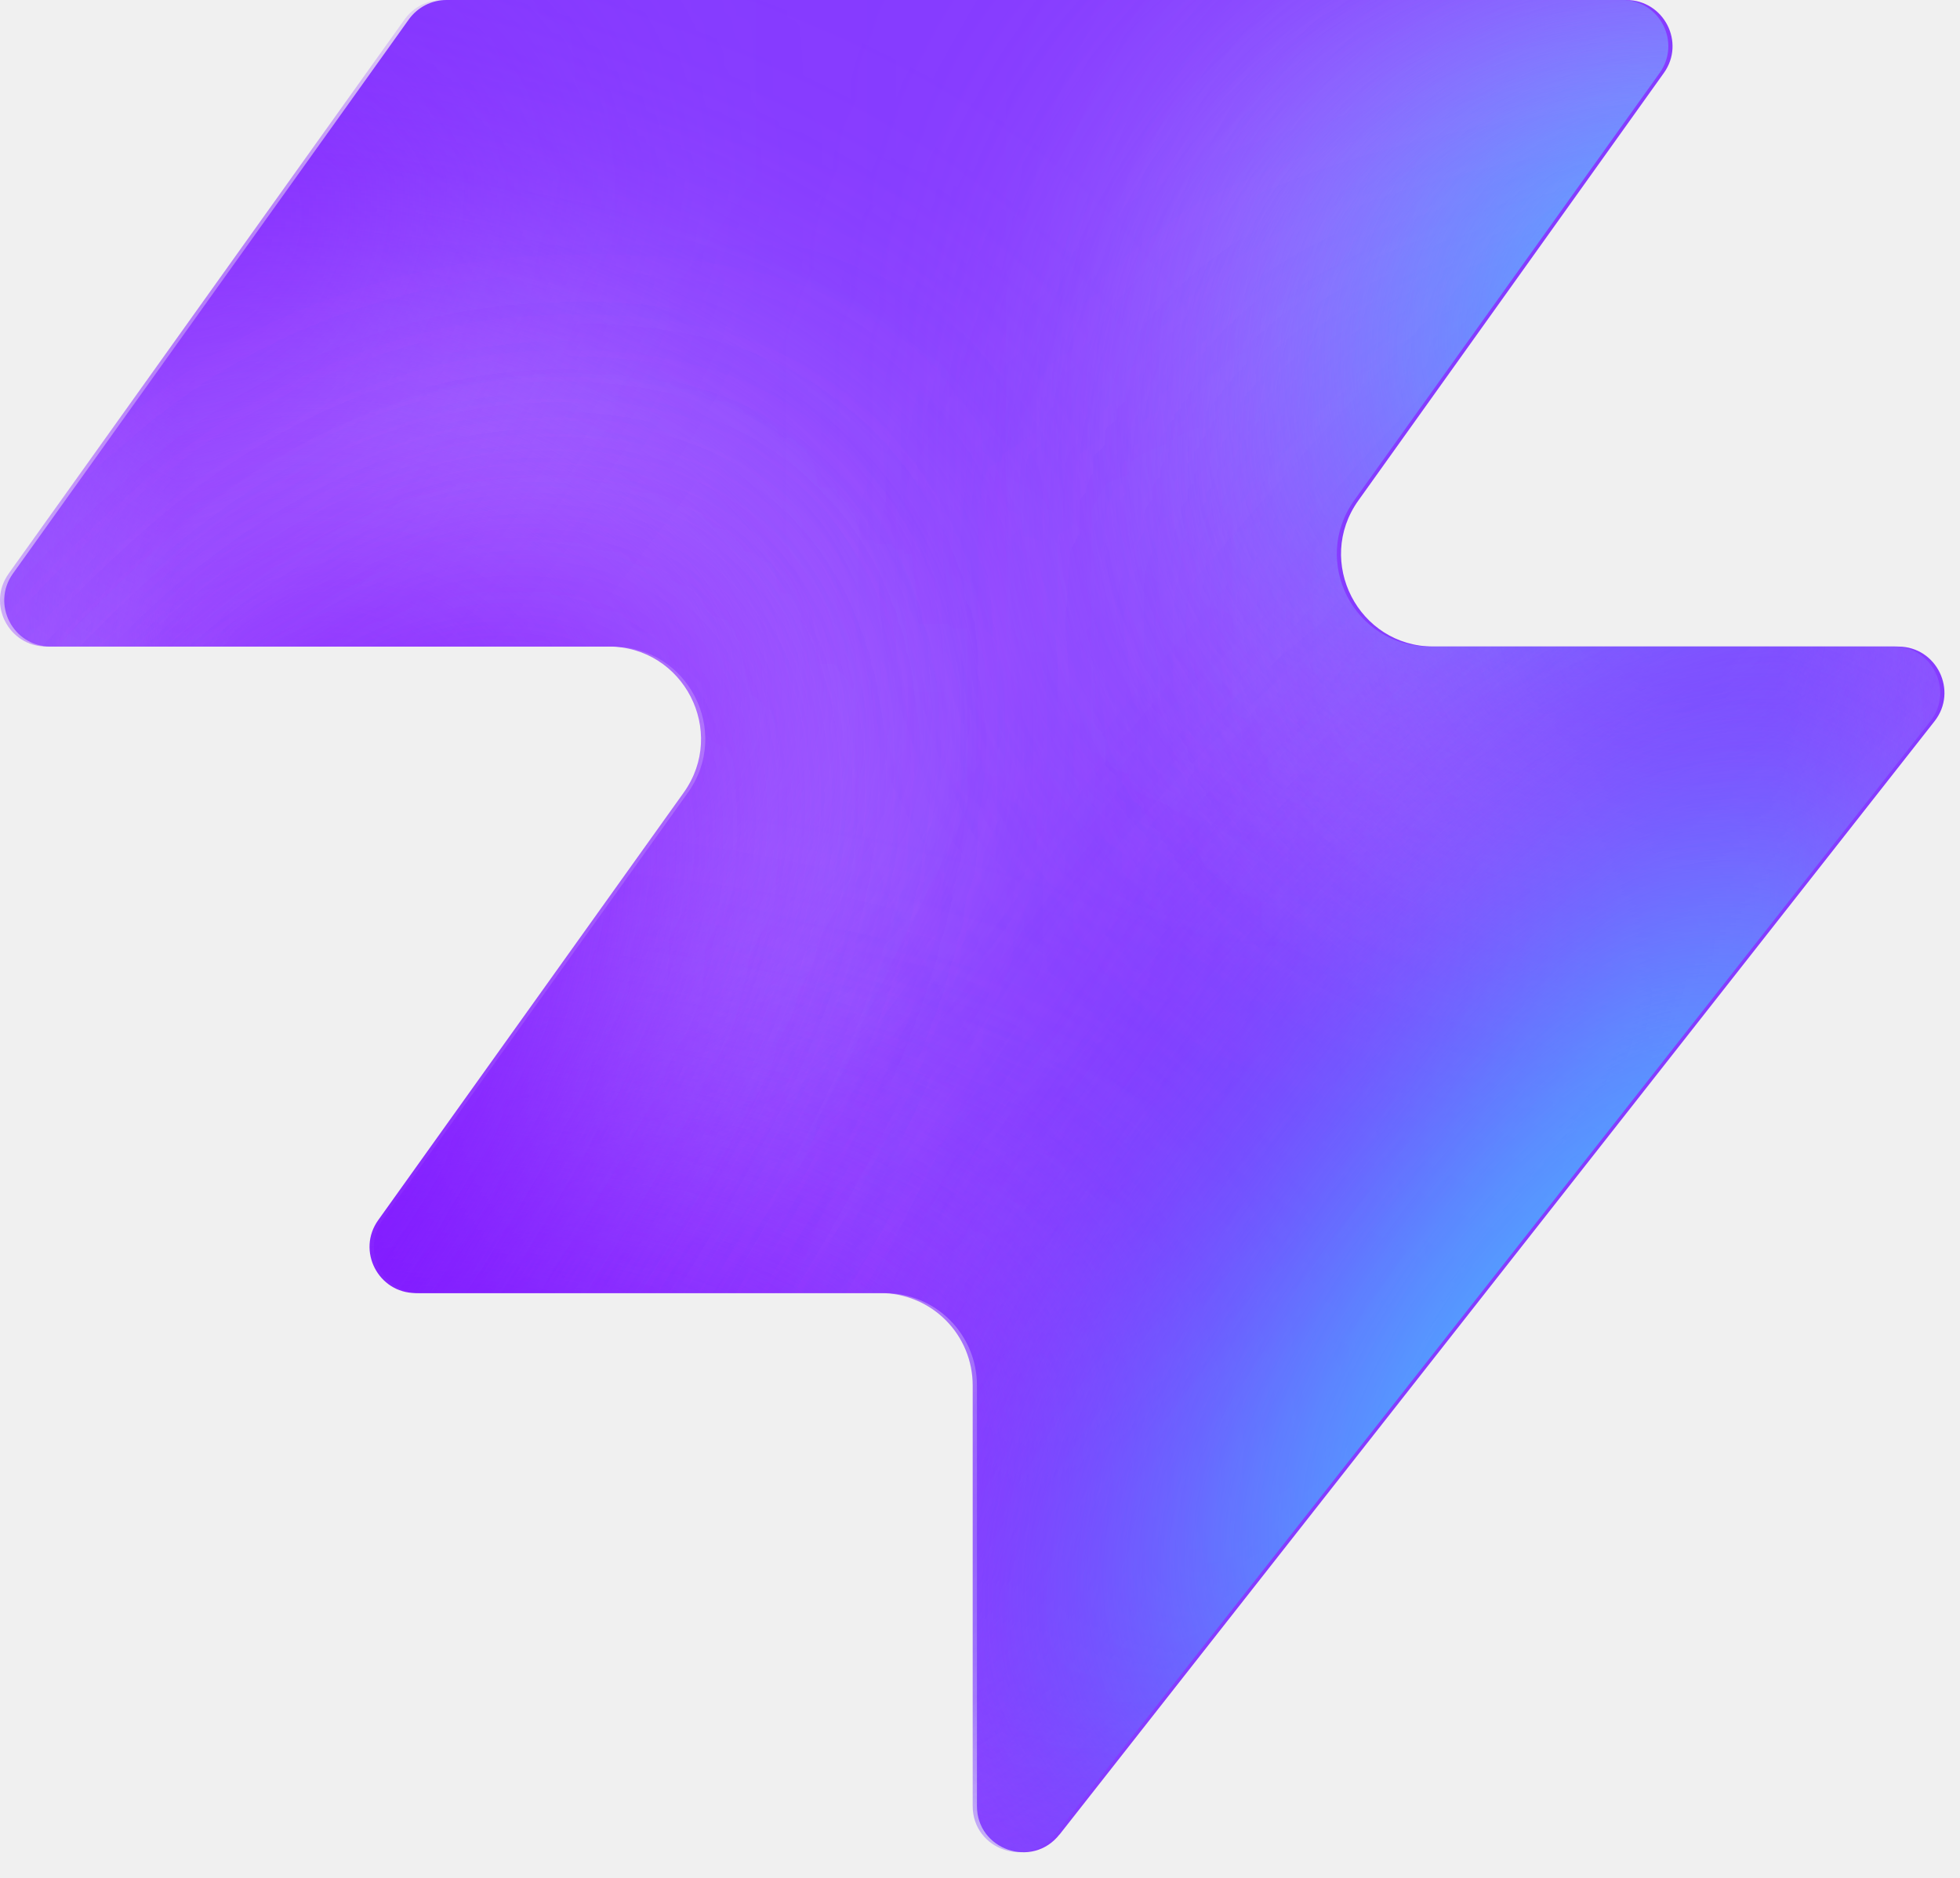
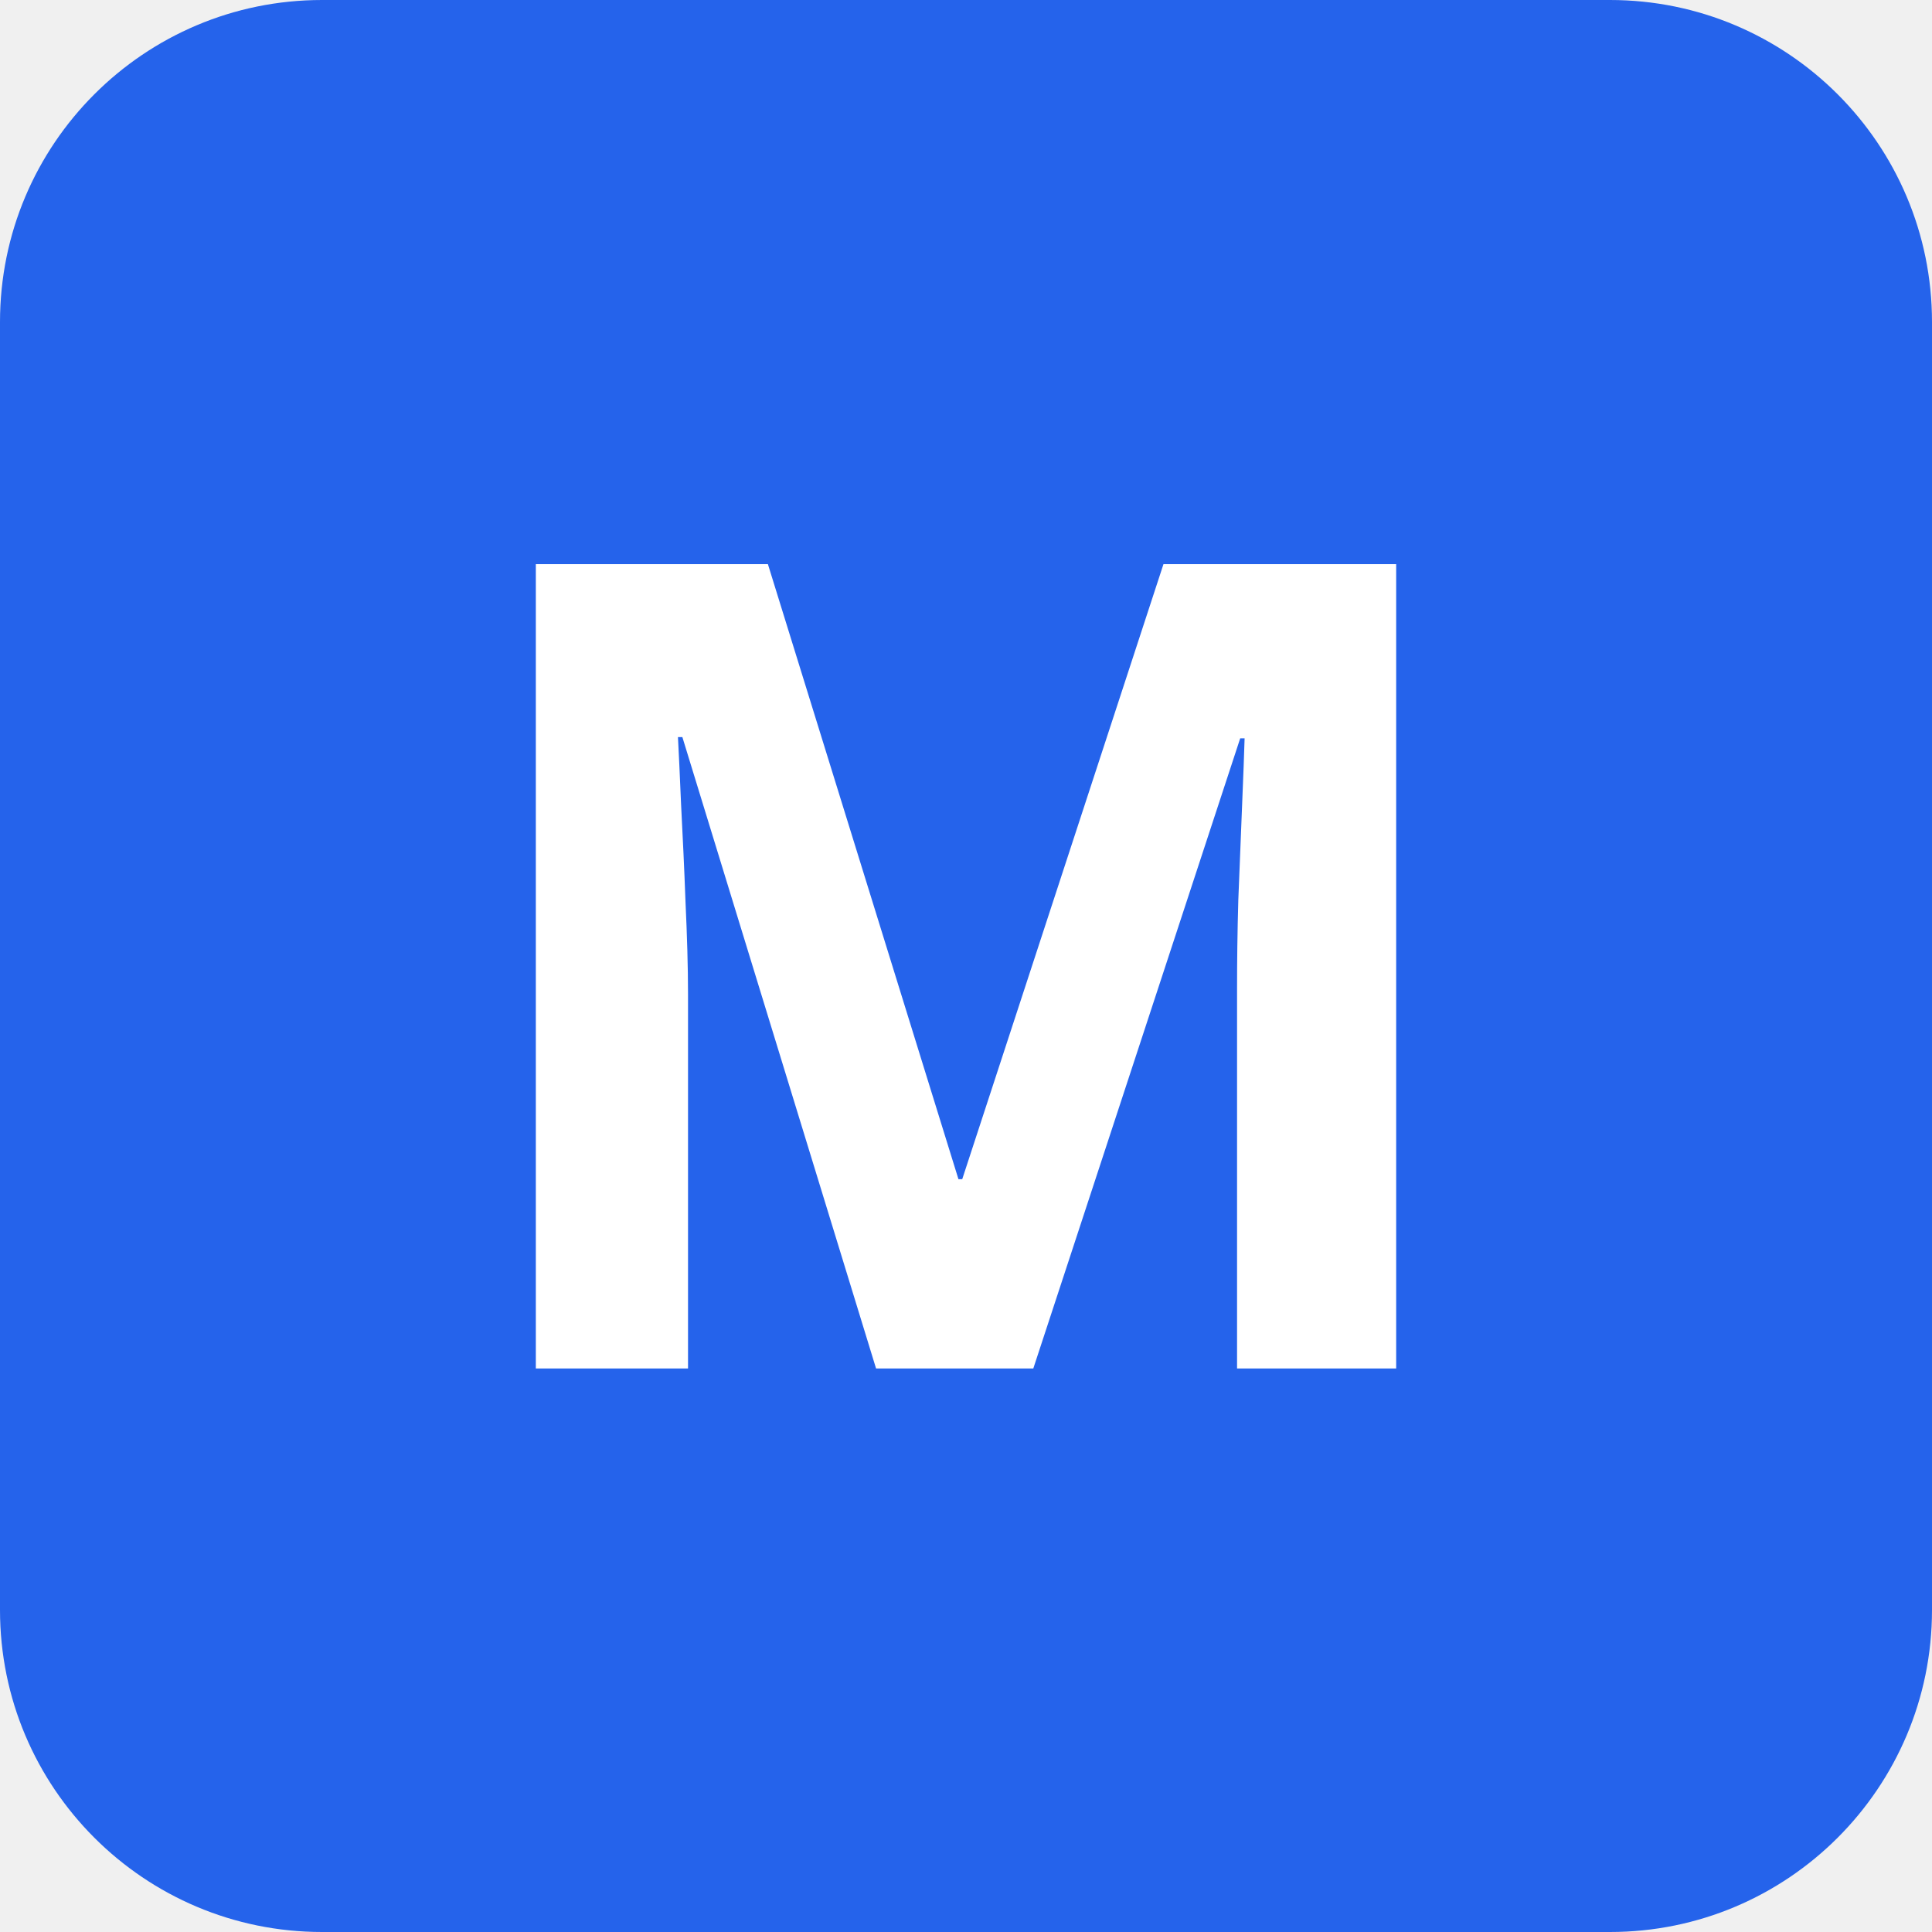
- <svg xmlns="http://www.w3.org/2000/svg" width="48" height="46" fill="none" viewBox="0 0 48 46">
-   <path fill="#863bff" d="M25.946 44.938c-.664.845-2.021.375-2.021-.698V33.937a2.26 2.26 0 0 0-2.262-2.262H10.287c-.92 0-1.456-1.04-.92-1.788l7.48-10.471c1.07-1.497 0-3.578-1.842-3.578H1.237c-.92 0-1.456-1.04-.92-1.788L10.013.474c.214-.297.556-.474.92-.474h28.894c.92 0 1.456 1.04.92 1.788l-7.48 10.471c-1.07 1.498 0 3.579 1.842 3.579h11.377c.943 0 1.473 1.088.89 1.83L25.947 44.94z" style="fill:#863bff;fill:color(display-p3 .525 .23 1);fill-opacity:1" />
-   <mask id="a" width="48" height="46" x="0" y="0" maskUnits="userSpaceOnUse" style="mask-type:alpha">
-     <path fill="#000" d="M25.842 44.938c-.664.844-2.021.375-2.021-.698V33.937a2.26 2.26 0 0 0-2.262-2.262H10.183c-.92 0-1.456-1.04-.92-1.788l7.48-10.471c1.07-1.498 0-3.579-1.842-3.579H1.133c-.92 0-1.456-1.04-.92-1.787L9.91.473c.214-.297.556-.474.92-.474h28.894c.92 0 1.456 1.04.92 1.788l-7.48 10.471c-1.07 1.498 0 3.578 1.842 3.578h11.377c.943 0 1.473 1.088.89 1.832L25.843 44.94z" style="fill:#000;fill-opacity:1" />
-   </mask>
-   <g mask="url(#a)">
-     <g filter="url(#b)">
-       <ellipse cx="5.508" cy="14.704" fill="#ede6ff" rx="5.508" ry="14.704" style="fill:#ede6ff;fill:color(display-p3 .927 .903 1);fill-opacity:1" transform="matrix(.00324 1 1 -.00324 -4.47 31.516)" />
-     </g>
-     <g filter="url(#c)">
-       <ellipse cx="10.399" cy="29.851" fill="#ede6ff" rx="10.399" ry="29.851" style="fill:#ede6ff;fill:color(display-p3 .927 .903 1);fill-opacity:1" transform="matrix(.00324 1 1 -.00324 -39.328 7.883)" />
-     </g>
-     <g filter="url(#d)">
-       <ellipse cx="5.508" cy="30.487" fill="#7e14ff" rx="5.508" ry="30.487" style="fill:#7e14ff;fill:color(display-p3 .492 .077 1);fill-opacity:1" transform="rotate(89.814 -25.913 -14.639)scale(1 -1)" />
-     </g>
-     <g filter="url(#e)">
-       <ellipse cx="5.508" cy="30.599" fill="#7e14ff" rx="5.508" ry="30.599" style="fill:#7e14ff;fill:color(display-p3 .492 .077 1);fill-opacity:1" transform="rotate(89.814 -32.644 -3.334)scale(1 -1)" />
-     </g>
-     <g filter="url(#f)">
-       <ellipse cx="5.508" cy="30.599" fill="#7e14ff" rx="5.508" ry="30.599" style="fill:#7e14ff;fill:color(display-p3 .492 .077 1);fill-opacity:1" transform="matrix(.00324 1 1 -.00324 -34.34 30.47)" />
-     </g>
-     <g filter="url(#g)">
-       <ellipse cx="14.072" cy="22.078" fill="#ede6ff" rx="14.072" ry="22.078" style="fill:#ede6ff;fill:color(display-p3 .927 .903 1);fill-opacity:1" transform="rotate(93.35 24.506 48.493)scale(-1 1)" />
-     </g>
-     <g filter="url(#h)">
-       <ellipse cx="3.47" cy="21.501" fill="#7e14ff" rx="3.47" ry="21.501" style="fill:#7e14ff;fill:color(display-p3 .492 .077 1);fill-opacity:1" transform="rotate(89.009 28.708 47.59)scale(-1 1)" />
-     </g>
-     <g filter="url(#i)">
-       <ellipse cx="3.47" cy="21.501" fill="#7e14ff" rx="3.47" ry="21.501" style="fill:#7e14ff;fill:color(display-p3 .492 .077 1);fill-opacity:1" transform="rotate(89.009 28.708 47.59)scale(-1 1)" />
-     </g>
-     <g filter="url(#j)">
-       <ellipse cx=".387" cy="8.972" fill="#7e14ff" rx="4.407" ry="29.108" style="fill:#7e14ff;fill:color(display-p3 .492 .077 1);fill-opacity:1" transform="rotate(39.51 .387 8.972)" />
-     </g>
-     <g filter="url(#k)">
-       <ellipse cx="47.523" cy="-6.092" fill="#7e14ff" rx="4.407" ry="29.108" style="fill:#7e14ff;fill:color(display-p3 .492 .077 1);fill-opacity:1" transform="rotate(37.892 47.523 -6.092)" />
-     </g>
-     <g filter="url(#l)">
-       <ellipse cx="41.412" cy="6.333" fill="#47bfff" rx="5.971" ry="9.665" style="fill:#47bfff;fill:color(display-p3 .28 .748 1);fill-opacity:1" transform="rotate(37.892 41.412 6.333)" />
-     </g>
-     <g filter="url(#m)">
-       <ellipse cx="-1.879" cy="38.332" fill="#7e14ff" rx="4.407" ry="29.108" style="fill:#7e14ff;fill:color(display-p3 .492 .077 1);fill-opacity:1" transform="rotate(37.892 -1.88 38.332)" />
-     </g>
-     <g filter="url(#n)">
-       <ellipse cx="-1.879" cy="38.332" fill="#7e14ff" rx="4.407" ry="29.108" style="fill:#7e14ff;fill:color(display-p3 .492 .077 1);fill-opacity:1" transform="rotate(37.892 -1.88 38.332)" />
-     </g>
-     <g filter="url(#o)">
-       <ellipse cx="35.651" cy="29.907" fill="#7e14ff" rx="4.407" ry="29.108" style="fill:#7e14ff;fill:color(display-p3 .492 .077 1);fill-opacity:1" transform="rotate(37.892 35.651 29.907)" />
-     </g>
-     <g filter="url(#p)">
-       <ellipse cx="38.418" cy="32.4" fill="#47bfff" rx="5.971" ry="15.297" style="fill:#47bfff;fill:color(display-p3 .28 .748 1);fill-opacity:1" transform="rotate(37.892 38.418 32.4)" />
-     </g>
-   </g>
-   <defs>
-     <filter id="b" width="60.045" height="41.654" x="-19.77" y="16.149" color-interpolation-filters="sRGB" filterUnits="userSpaceOnUse">
-       <feFlood flood-opacity="0" result="BackgroundImageFix" />
-       <feBlend in="SourceGraphic" in2="BackgroundImageFix" result="shape" />
-       <feGaussianBlur result="effect1_foregroundBlur_2002_17158" stdDeviation="7.659" />
-     </filter>
-     <filter id="c" width="90.34" height="51.437" x="-54.613" y="-7.533" color-interpolation-filters="sRGB" filterUnits="userSpaceOnUse">
-       <feFlood flood-opacity="0" result="BackgroundImageFix" />
-       <feBlend in="SourceGraphic" in2="BackgroundImageFix" result="shape" />
-       <feGaussianBlur result="effect1_foregroundBlur_2002_17158" stdDeviation="7.659" />
-     </filter>
-     <filter id="d" width="79.355" height="29.4" x="-49.64" y="2.03" color-interpolation-filters="sRGB" filterUnits="userSpaceOnUse">
-       <feFlood flood-opacity="0" result="BackgroundImageFix" />
-       <feBlend in="SourceGraphic" in2="BackgroundImageFix" result="shape" />
-       <feGaussianBlur result="effect1_foregroundBlur_2002_17158" stdDeviation="4.596" />
-     </filter>
-     <filter id="e" width="79.579" height="29.4" x="-45.045" y="20.029" color-interpolation-filters="sRGB" filterUnits="userSpaceOnUse">
-       <feFlood flood-opacity="0" result="BackgroundImageFix" />
-       <feBlend in="SourceGraphic" in2="BackgroundImageFix" result="shape" />
-       <feGaussianBlur result="effect1_foregroundBlur_2002_17158" stdDeviation="4.596" />
-     </filter>
-     <filter id="f" width="79.579" height="29.4" x="-43.513" y="21.178" color-interpolation-filters="sRGB" filterUnits="userSpaceOnUse">
-       <feFlood flood-opacity="0" result="BackgroundImageFix" />
-       <feBlend in="SourceGraphic" in2="BackgroundImageFix" result="shape" />
-       <feGaussianBlur result="effect1_foregroundBlur_2002_17158" stdDeviation="4.596" />
-     </filter>
-     <filter id="g" width="74.749" height="58.852" x="15.756" y="-17.901" color-interpolation-filters="sRGB" filterUnits="userSpaceOnUse">
-       <feFlood flood-opacity="0" result="BackgroundImageFix" />
-       <feBlend in="SourceGraphic" in2="BackgroundImageFix" result="shape" />
-       <feGaussianBlur result="effect1_foregroundBlur_2002_17158" stdDeviation="7.659" />
-     </filter>
-     <filter id="h" width="61.377" height="25.362" x="23.548" y="2.284" color-interpolation-filters="sRGB" filterUnits="userSpaceOnUse">
-       <feFlood flood-opacity="0" result="BackgroundImageFix" />
-       <feBlend in="SourceGraphic" in2="BackgroundImageFix" result="shape" />
-       <feGaussianBlur result="effect1_foregroundBlur_2002_17158" stdDeviation="4.596" />
-     </filter>
-     <filter id="i" width="61.377" height="25.362" x="23.548" y="2.284" color-interpolation-filters="sRGB" filterUnits="userSpaceOnUse">
-       <feFlood flood-opacity="0" result="BackgroundImageFix" />
-       <feBlend in="SourceGraphic" in2="BackgroundImageFix" result="shape" />
-       <feGaussianBlur result="effect1_foregroundBlur_2002_17158" stdDeviation="4.596" />
-     </filter>
-     <filter id="j" width="56.045" height="63.649" x="-27.636" y="-22.853" color-interpolation-filters="sRGB" filterUnits="userSpaceOnUse">
-       <feFlood flood-opacity="0" result="BackgroundImageFix" />
-       <feBlend in="SourceGraphic" in2="BackgroundImageFix" result="shape" />
-       <feGaussianBlur result="effect1_foregroundBlur_2002_17158" stdDeviation="4.596" />
-     </filter>
-     <filter id="k" width="54.814" height="64.646" x="20.116" y="-38.415" color-interpolation-filters="sRGB" filterUnits="userSpaceOnUse">
-       <feFlood flood-opacity="0" result="BackgroundImageFix" />
-       <feBlend in="SourceGraphic" in2="BackgroundImageFix" result="shape" />
-       <feGaussianBlur result="effect1_foregroundBlur_2002_17158" stdDeviation="4.596" />
-     </filter>
-     <filter id="l" width="33.541" height="35.313" x="24.641" y="-11.323" color-interpolation-filters="sRGB" filterUnits="userSpaceOnUse">
-       <feFlood flood-opacity="0" result="BackgroundImageFix" />
-       <feBlend in="SourceGraphic" in2="BackgroundImageFix" result="shape" />
-       <feGaussianBlur result="effect1_foregroundBlur_2002_17158" stdDeviation="4.596" />
-     </filter>
-     <filter id="m" width="54.814" height="64.646" x="-29.286" y="6.009" color-interpolation-filters="sRGB" filterUnits="userSpaceOnUse">
-       <feFlood flood-opacity="0" result="BackgroundImageFix" />
-       <feBlend in="SourceGraphic" in2="BackgroundImageFix" result="shape" />
-       <feGaussianBlur result="effect1_foregroundBlur_2002_17158" stdDeviation="4.596" />
-     </filter>
-     <filter id="n" width="54.814" height="64.646" x="-29.286" y="6.009" color-interpolation-filters="sRGB" filterUnits="userSpaceOnUse">
-       <feFlood flood-opacity="0" result="BackgroundImageFix" />
-       <feBlend in="SourceGraphic" in2="BackgroundImageFix" result="shape" />
-       <feGaussianBlur result="effect1_foregroundBlur_2002_17158" stdDeviation="4.596" />
-     </filter>
-     <filter id="o" width="54.814" height="64.646" x="8.244" y="-2.416" color-interpolation-filters="sRGB" filterUnits="userSpaceOnUse">
-       <feFlood flood-opacity="0" result="BackgroundImageFix" />
-       <feBlend in="SourceGraphic" in2="BackgroundImageFix" result="shape" />
-       <feGaussianBlur result="effect1_foregroundBlur_2002_17158" stdDeviation="4.596" />
-     </filter>
-     <filter id="p" width="39.409" height="43.623" x="18.713" y="10.588" color-interpolation-filters="sRGB" filterUnits="userSpaceOnUse">
-       <feFlood flood-opacity="0" result="BackgroundImageFix" />
-       <feBlend in="SourceGraphic" in2="BackgroundImageFix" result="shape" />
-       <feGaussianBlur result="effect1_foregroundBlur_2002_17158" stdDeviation="4.596" />
-     </filter>
-   </defs>
+ <svg xmlns="http://www.w3.org/2000/svg" viewBox="0 0 48 48">
+   <rect width="48" height="48" rx="8" fill="#2563eb" />
+   <text x="24" y="34" text-anchor="middle" font-family="system-ui" font-weight="900" font-size="28" fill="white">M</text>
</svg>
